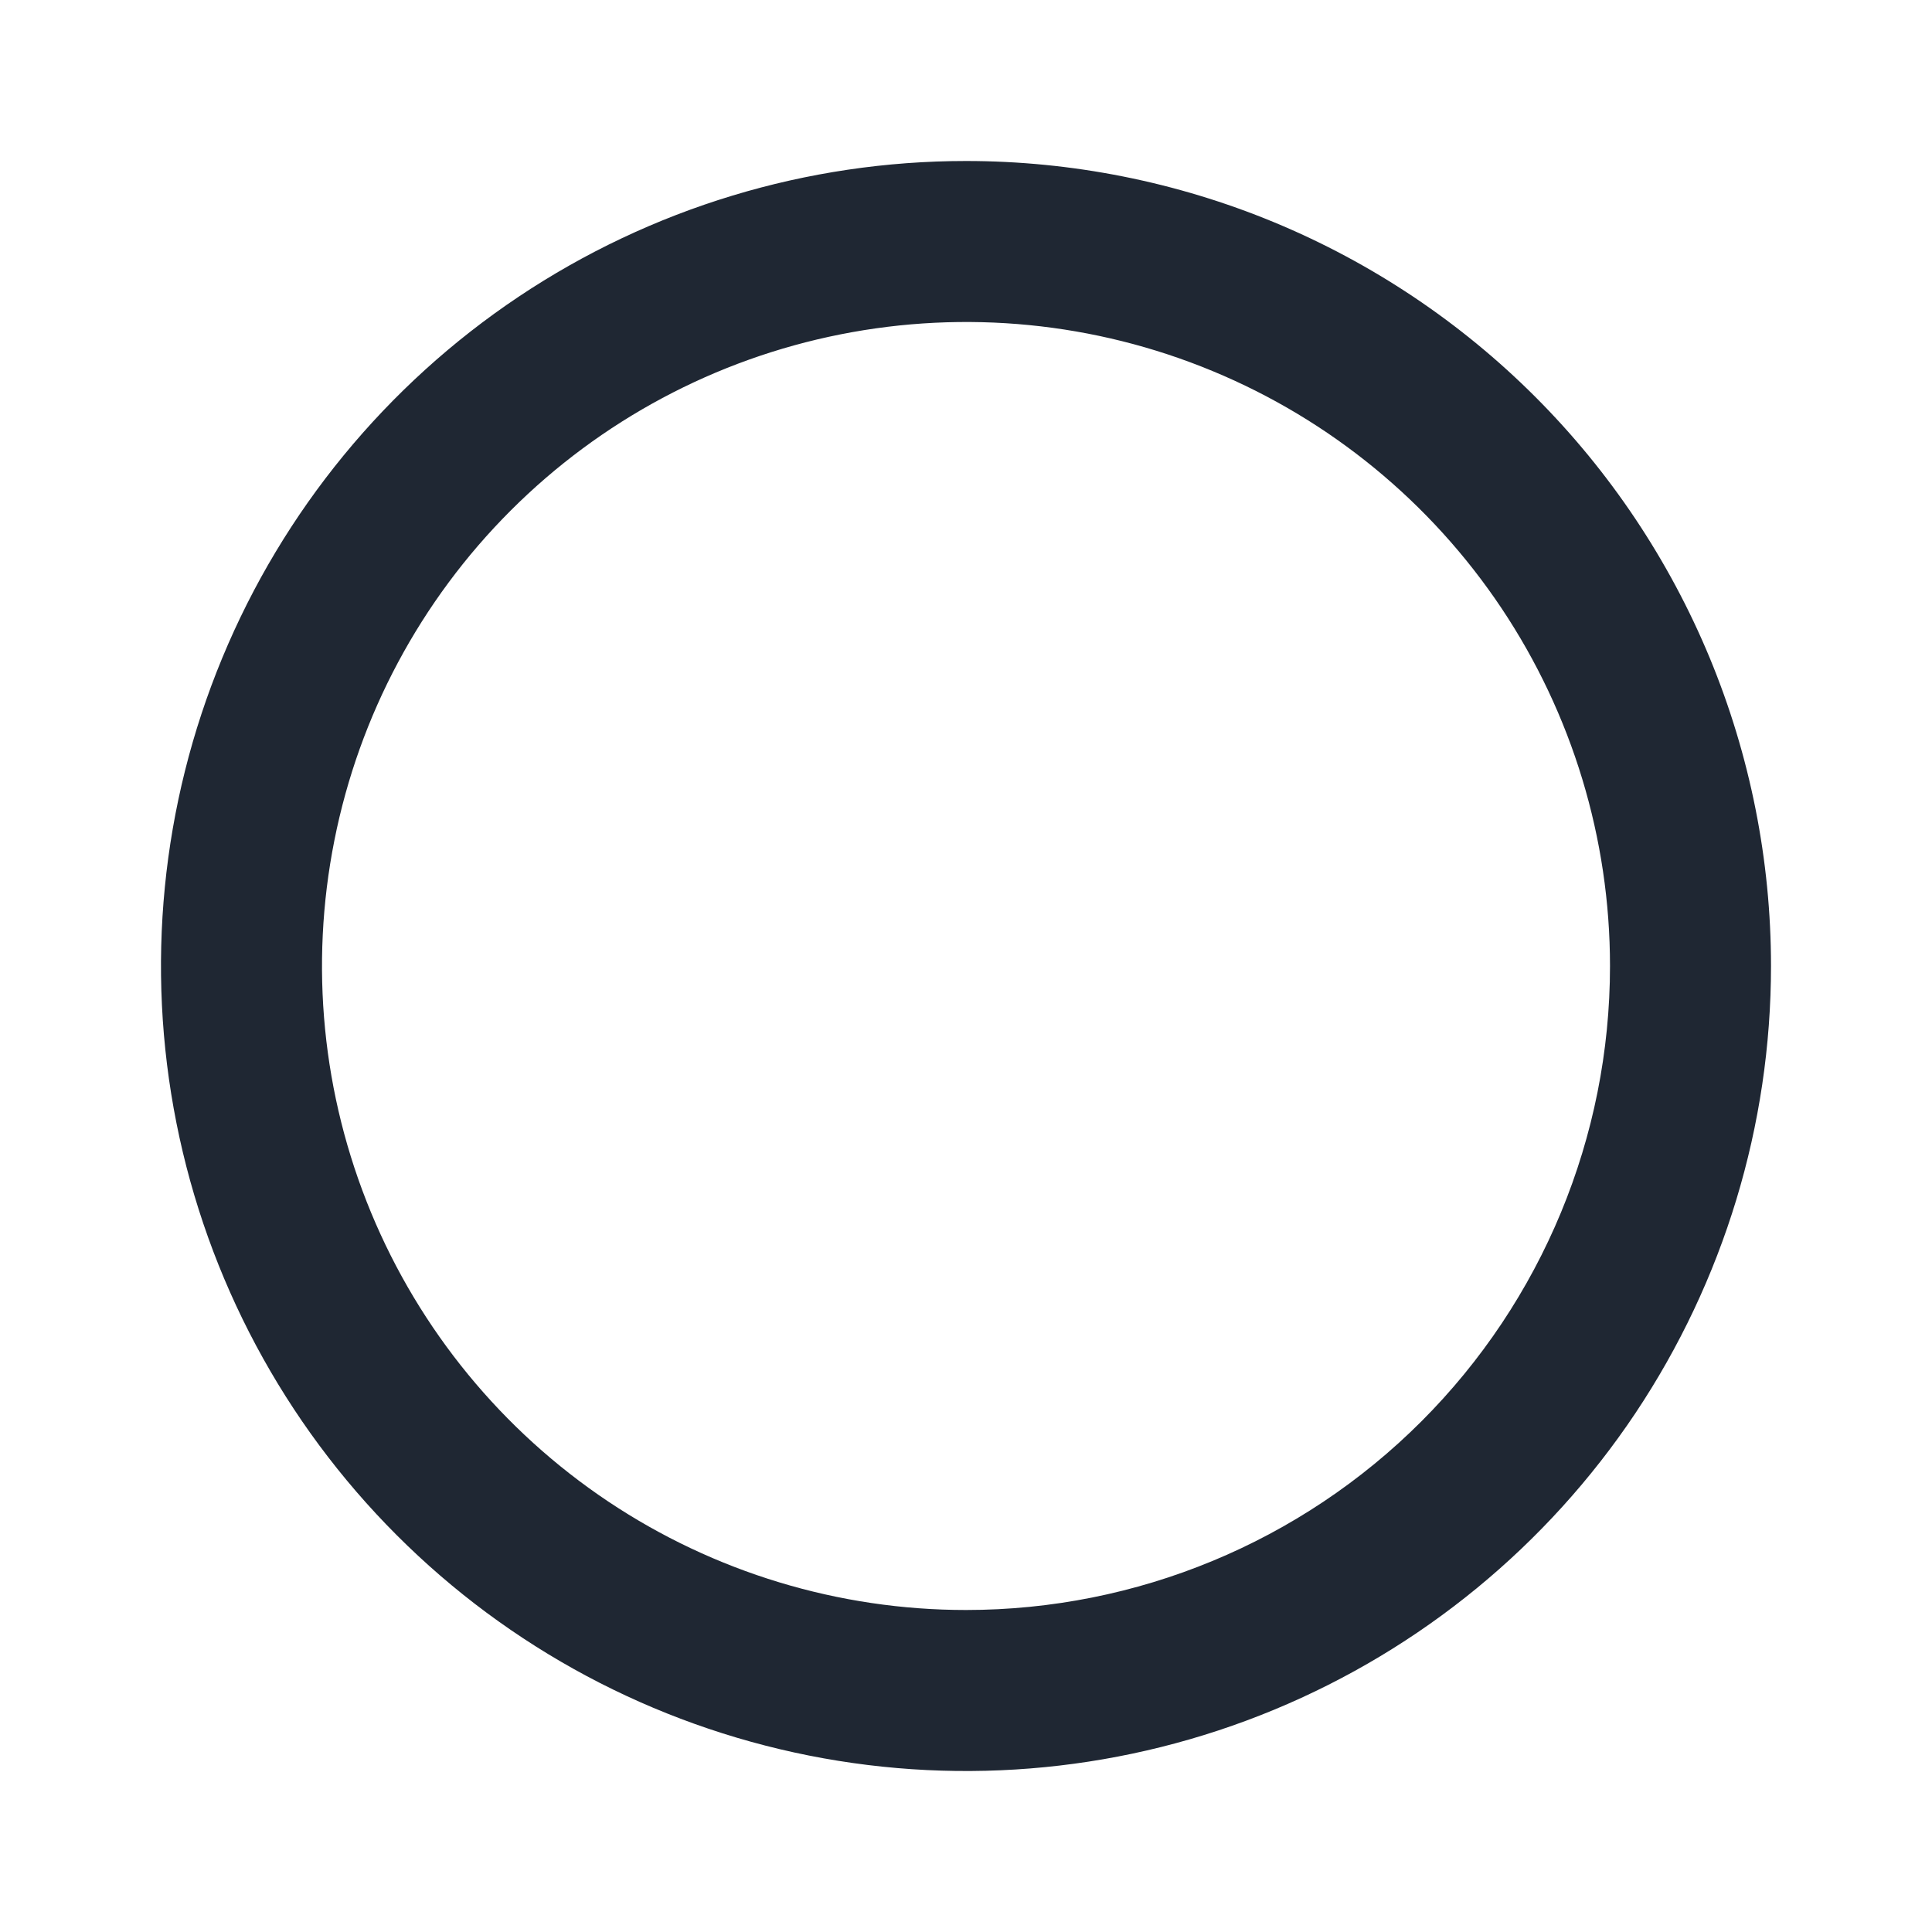
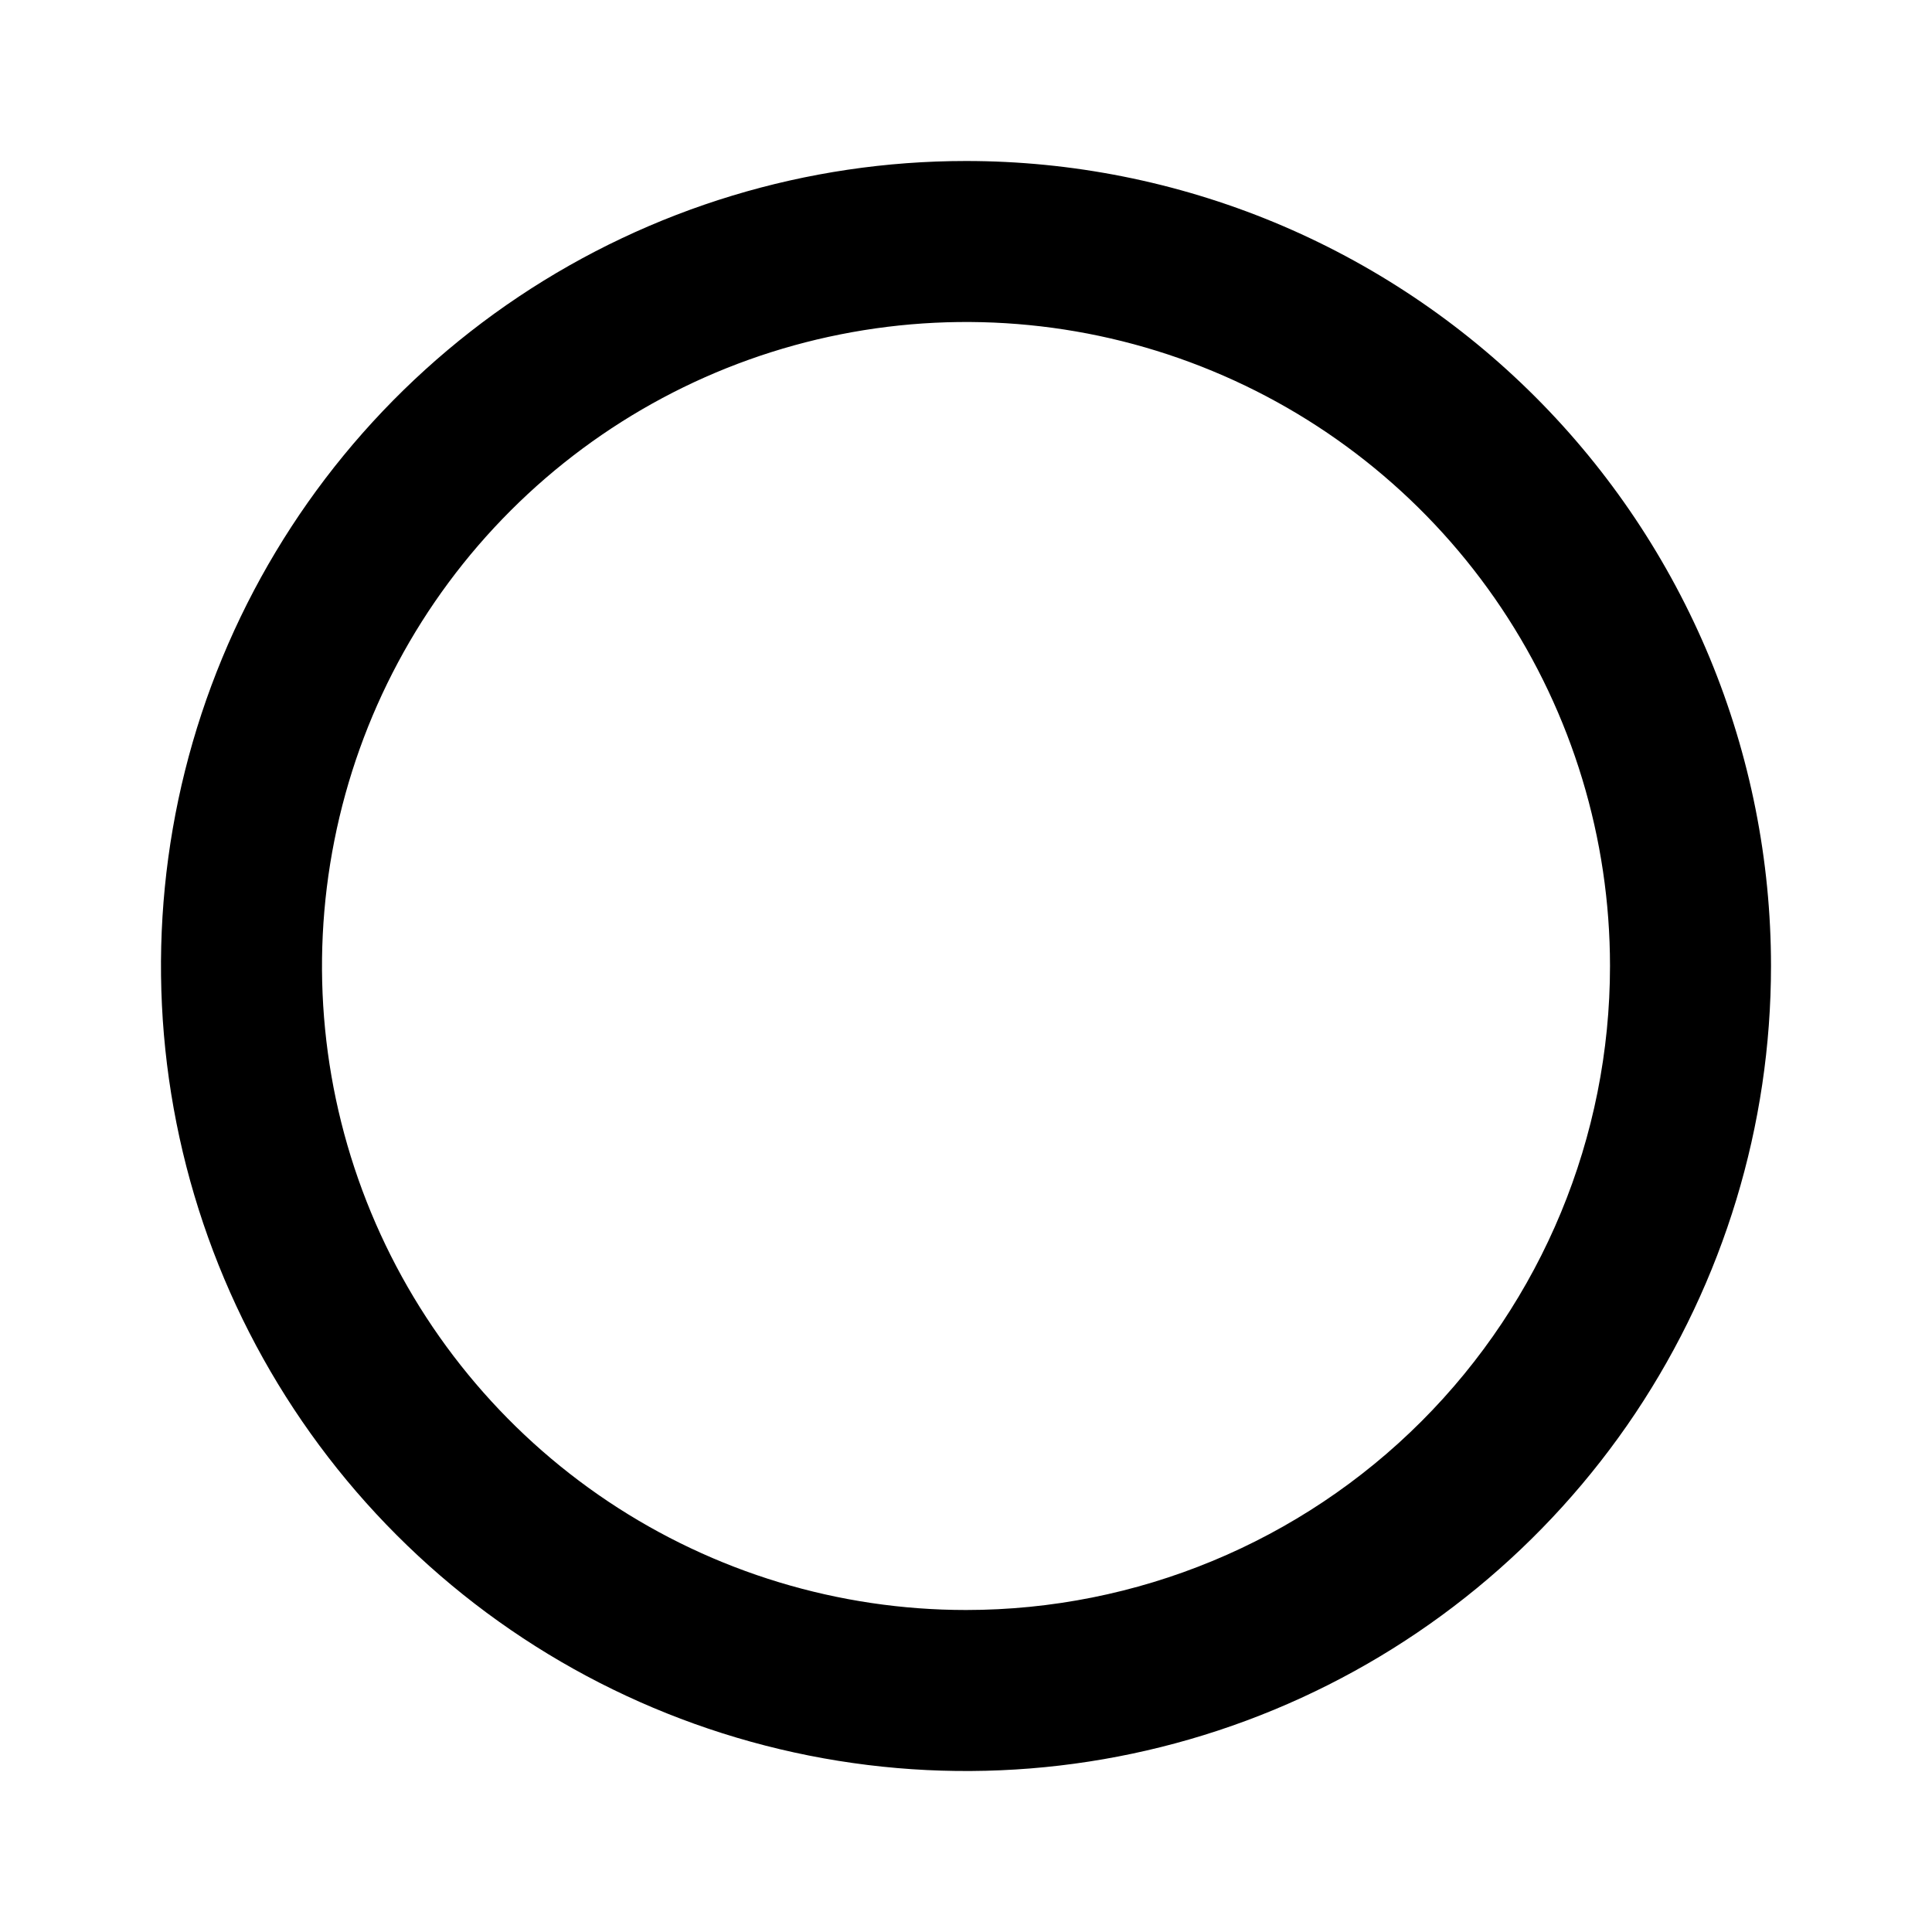
<svg xmlns="http://www.w3.org/2000/svg" width="24" height="24" viewBox="0 0 24 24">
-   <path d="M12 2C10.022 2 8.089 2.586 6.444 3.685C4.8 4.784 3.518 6.346 2.761 8.173C2.004 10 1.806 12.011 2.192 13.951C2.578 15.891 3.53 17.672 4.929 19.071C6.327 20.47 8.109 21.422 10.049 21.808C11.989 22.194 14 21.996 15.827 21.239C17.654 20.482 19.216 19.2 20.315 17.556C21.413 15.911 22 13.978 22 12C22 10.687 21.741 9.386 21.239 8.173C20.736 6.96 20 5.858 19.071 4.929C18.142 4 17.04 3.264 15.827 2.761C14.614 2.259 13.313 2 12 2ZM12 20C10.418 20 8.871 19.531 7.555 18.652C6.24 17.773 5.214 16.523 4.609 15.062C4.003 13.6 3.845 11.991 4.154 10.439C4.462 8.887 5.224 7.462 6.343 6.343C7.462 5.224 8.887 4.462 10.439 4.154C11.991 3.845 13.6 4.003 15.062 4.609C16.523 5.214 17.773 6.24 18.652 7.555C19.531 8.871 20 10.418 20 12C20 14.122 19.157 16.157 17.657 17.657C16.157 19.157 14.122 20 12 20Z" fill="#1F2733" />
+   <path d="M12 2C10.022 2 8.089 2.586 6.444 3.685C4.8 4.784 3.518 6.346 2.761 8.173C2.004 10 1.806 12.011 2.192 13.951C2.578 15.891 3.53 17.672 4.929 19.071C6.327 20.47 8.109 21.422 10.049 21.808C11.989 22.194 14 21.996 15.827 21.239C17.654 20.482 19.216 19.2 20.315 17.556C21.413 15.911 22 13.978 22 12C22 10.687 21.741 9.386 21.239 8.173C20.736 6.96 20 5.858 19.071 4.929C18.142 4 17.04 3.264 15.827 2.761C14.614 2.259 13.313 2 12 2ZM12 20C10.418 20 8.871 19.531 7.555 18.652C6.24 17.773 5.214 16.523 4.609 15.062C4.003 13.6 3.845 11.991 4.154 10.439C4.462 8.887 5.224 7.462 6.343 6.343C7.462 5.224 8.887 4.462 10.439 4.154C11.991 3.845 13.6 4.003 15.062 4.609C16.523 5.214 17.773 6.24 18.652 7.555C19.531 8.871 20 10.418 20 12C20 14.122 19.157 16.157 17.657 17.657C16.157 19.157 14.122 20 12 20Z" />
</svg>
